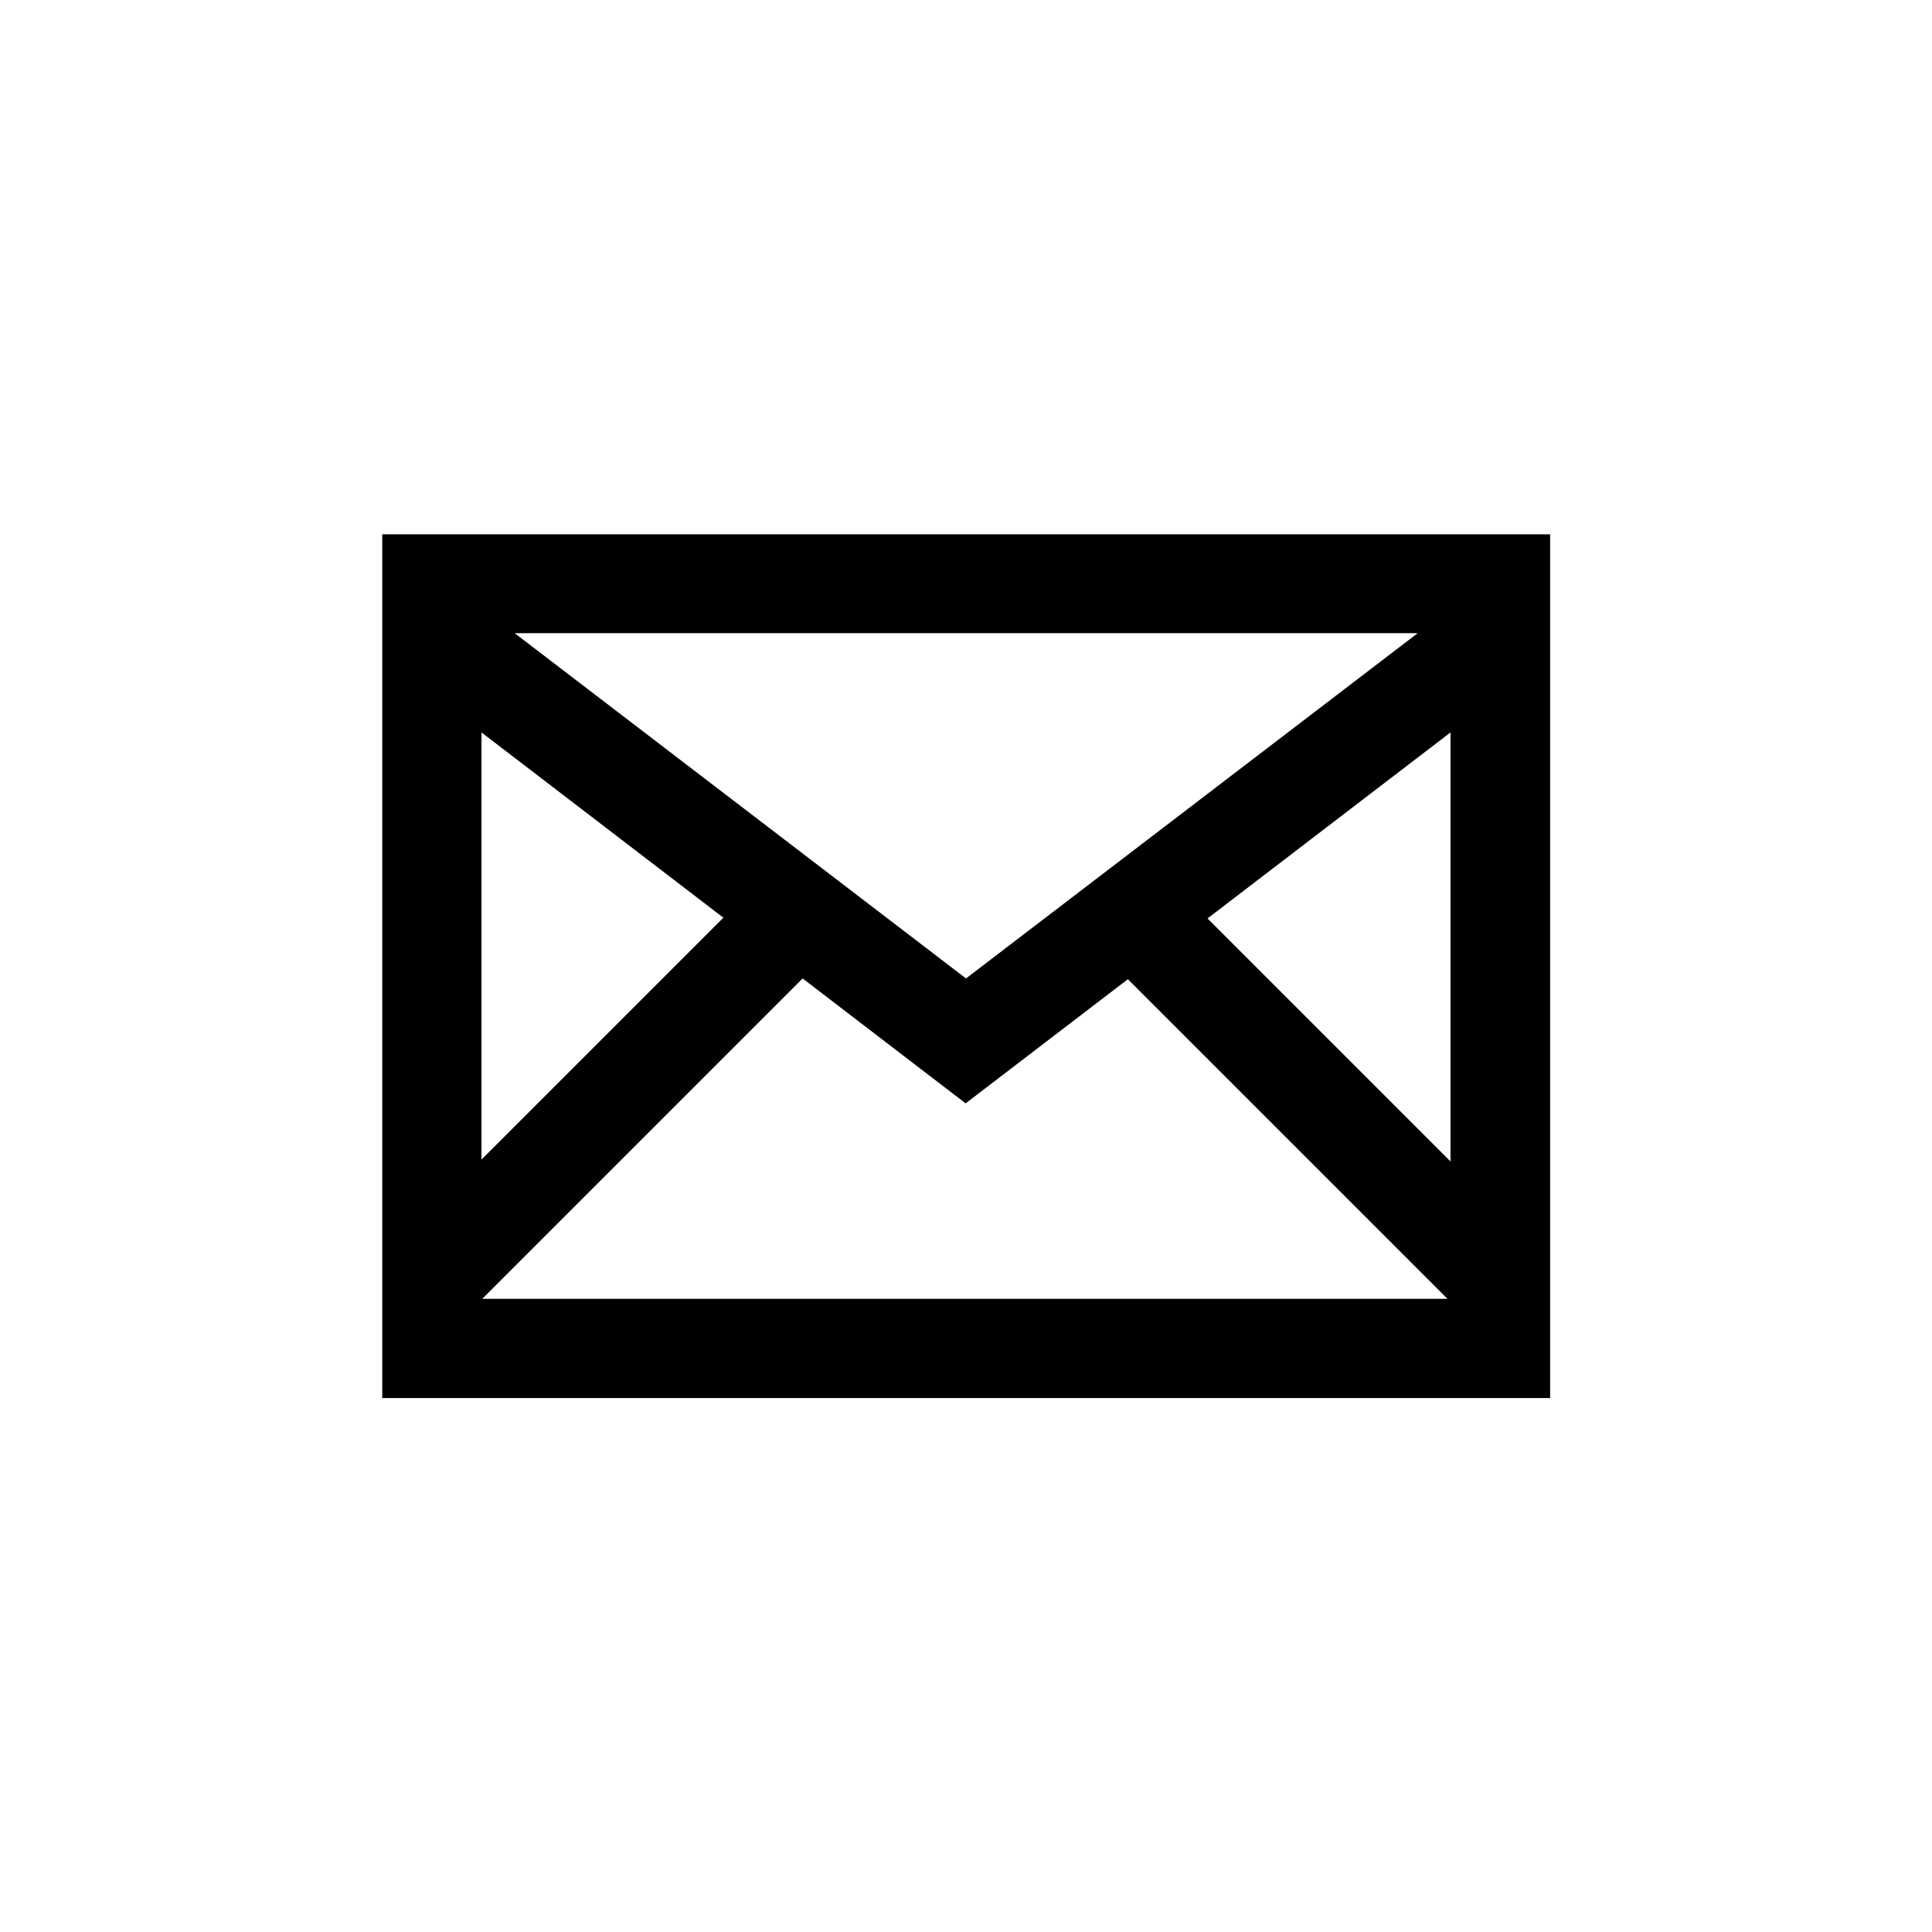
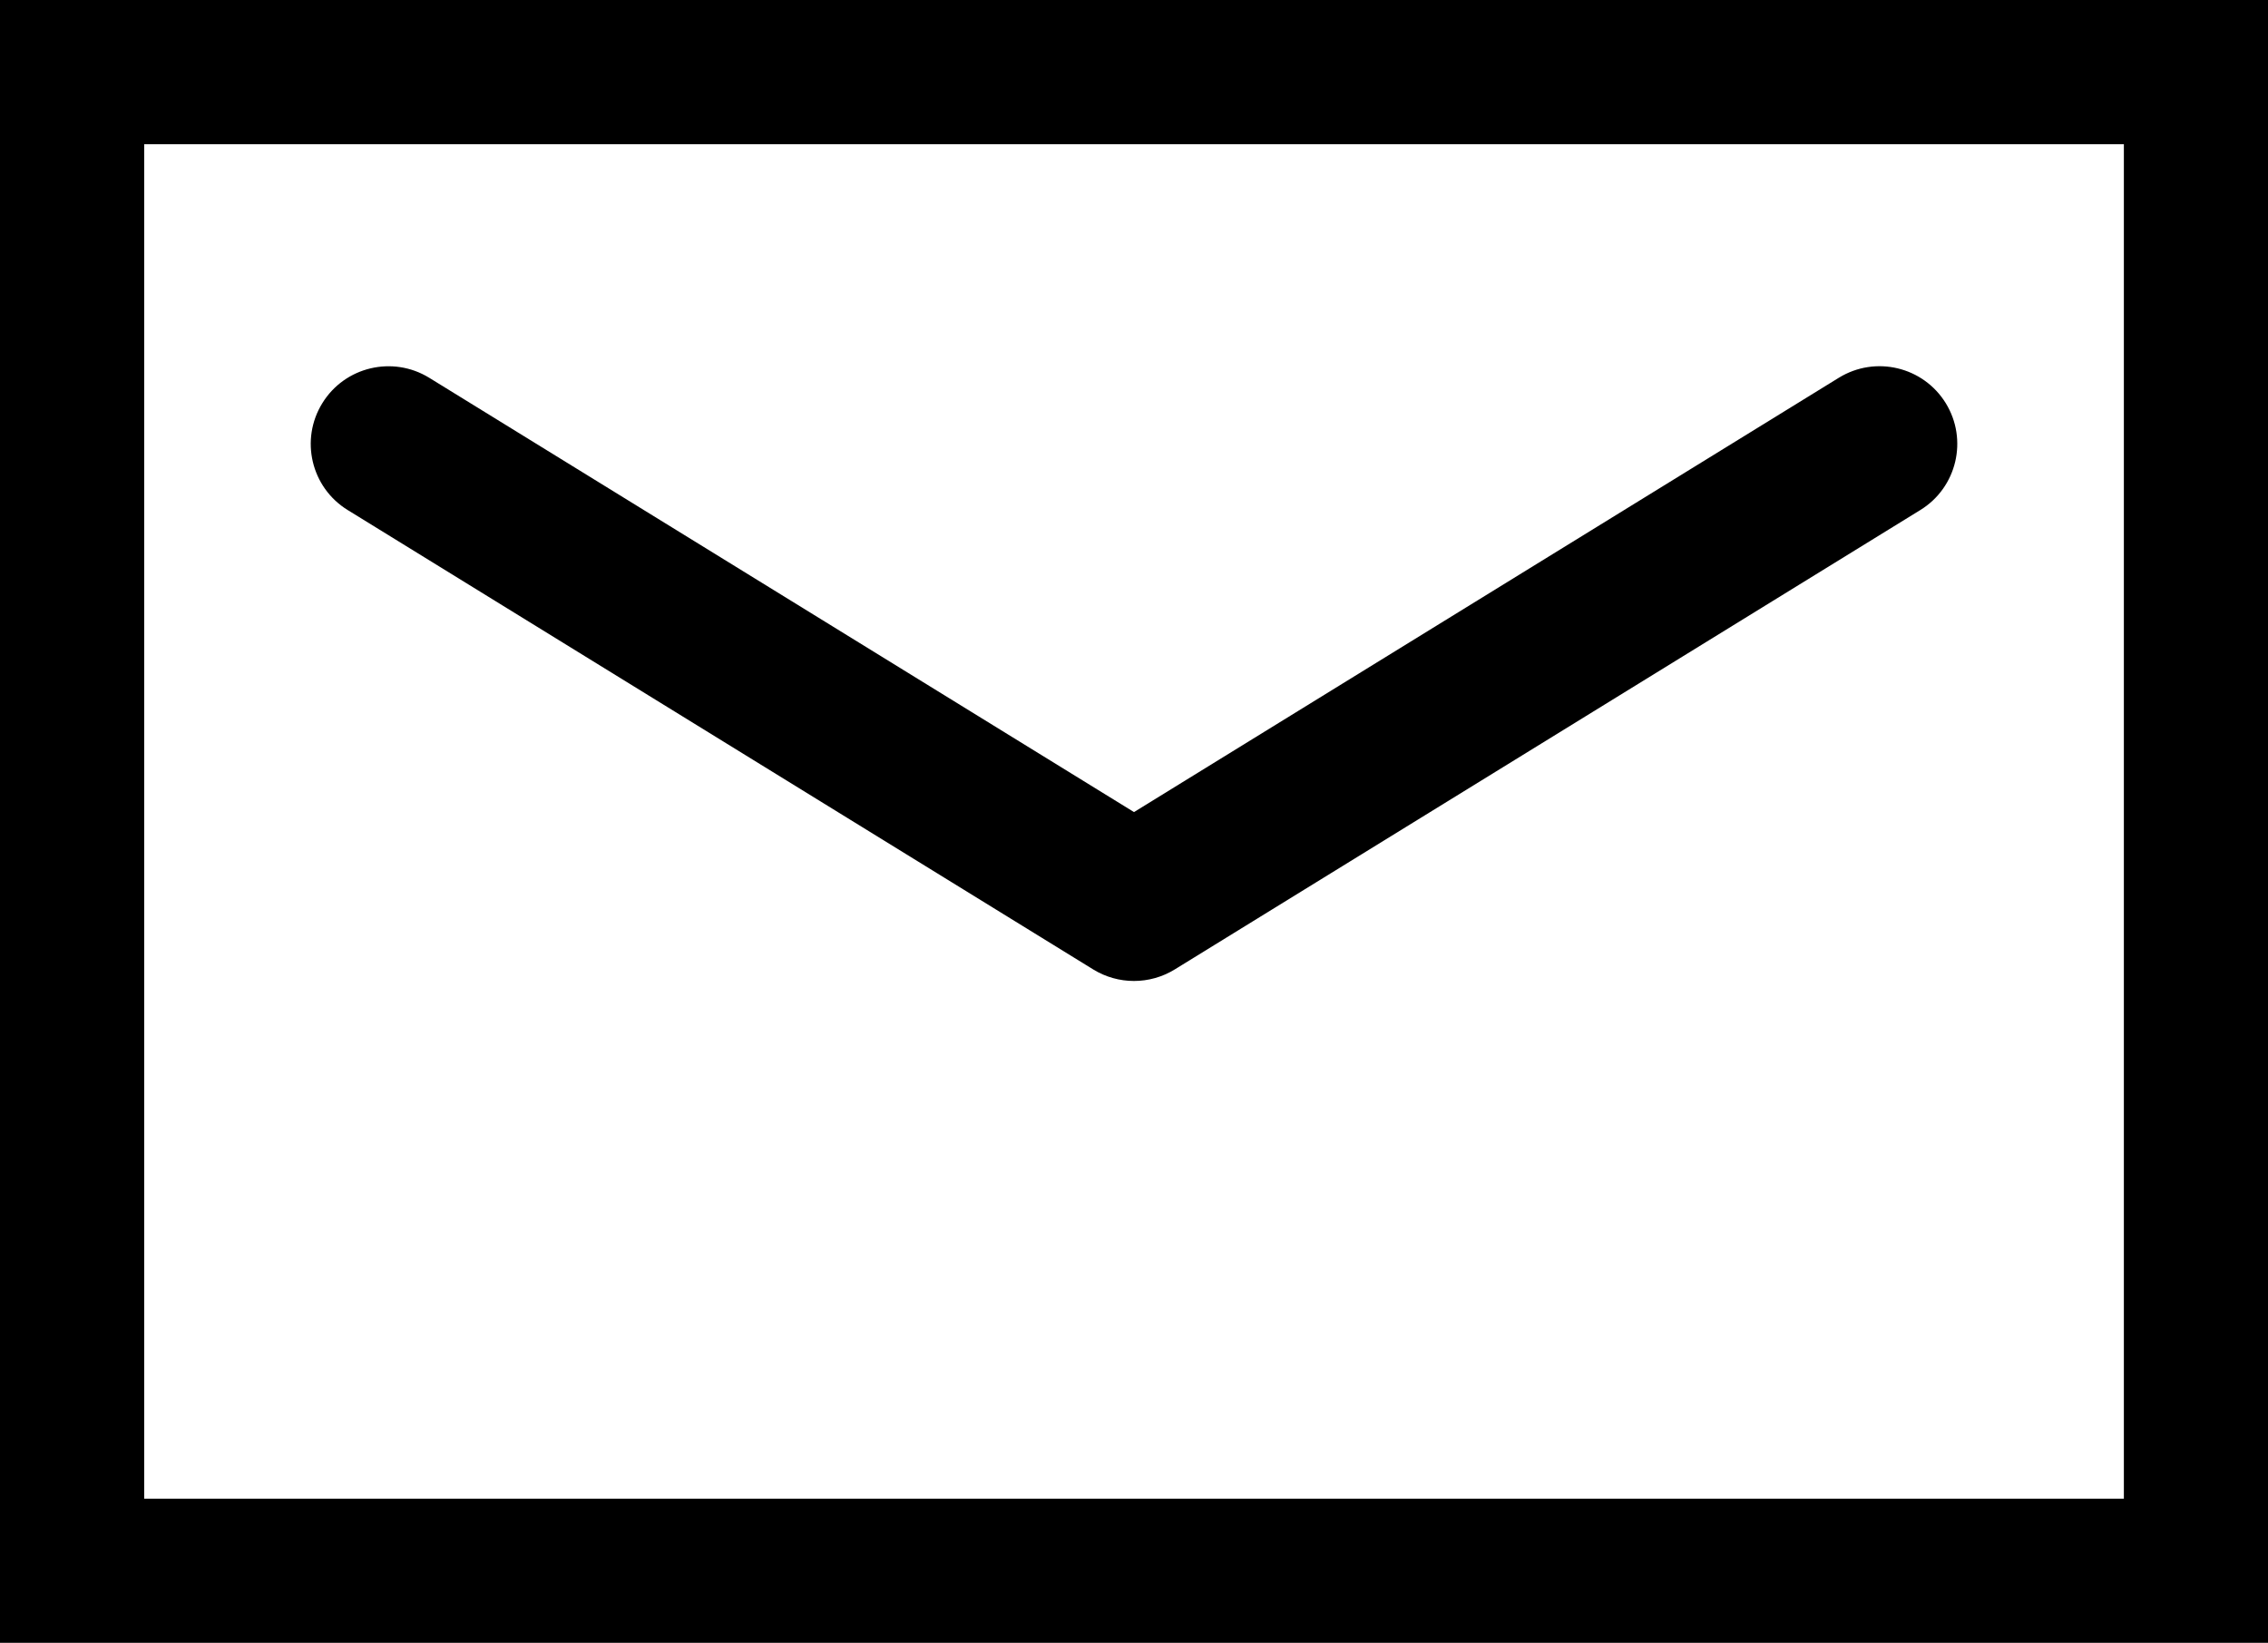
- <svg viewBox="0 0 512 512">
-   <path d="M101.3 141.6v228.9h0.3 308.4 0.8V141.6H101.3zM375.7 167.8l-119.7 91.5 -119.6-91.5H375.7zM127.6 194.1l64.1 49.1 -64.1 64.1V194.1zM127.8 344.2l84.9-84.9 43.2 33.1 43-32.9 84.7 84.7L127.8 344.2 127.8 344.2zM384.4 307.8l-64.4-64.4 64.4-49.3V307.8z" />
+ <svg xmlns="http://www.w3.org/2000/svg" viewBox="0 0 47.192 34.182">
+   <path d="M3,3h41.193v28.183H3V3z M0,0v3v28.182v3h3h41.193h2.999V0H0z" />
+   <path d="M39.958,10.612l-15.514,9.559c-0.26,0.16-0.554,0.24-0.849,0.24c-0.294,0-0.588-0.08-0.848-0.24L7.234,10.612   c-0.76-0.468-0.996-1.464-0.527-2.223C7.175,7.629,8.171,7.394,8.93,7.86l14.666,9.037L38.262,7.86   c0.761-0.468,1.757-0.231,2.225,0.529C40.954,9.148,40.718,10.145,39.958,10.612" />
</svg>
